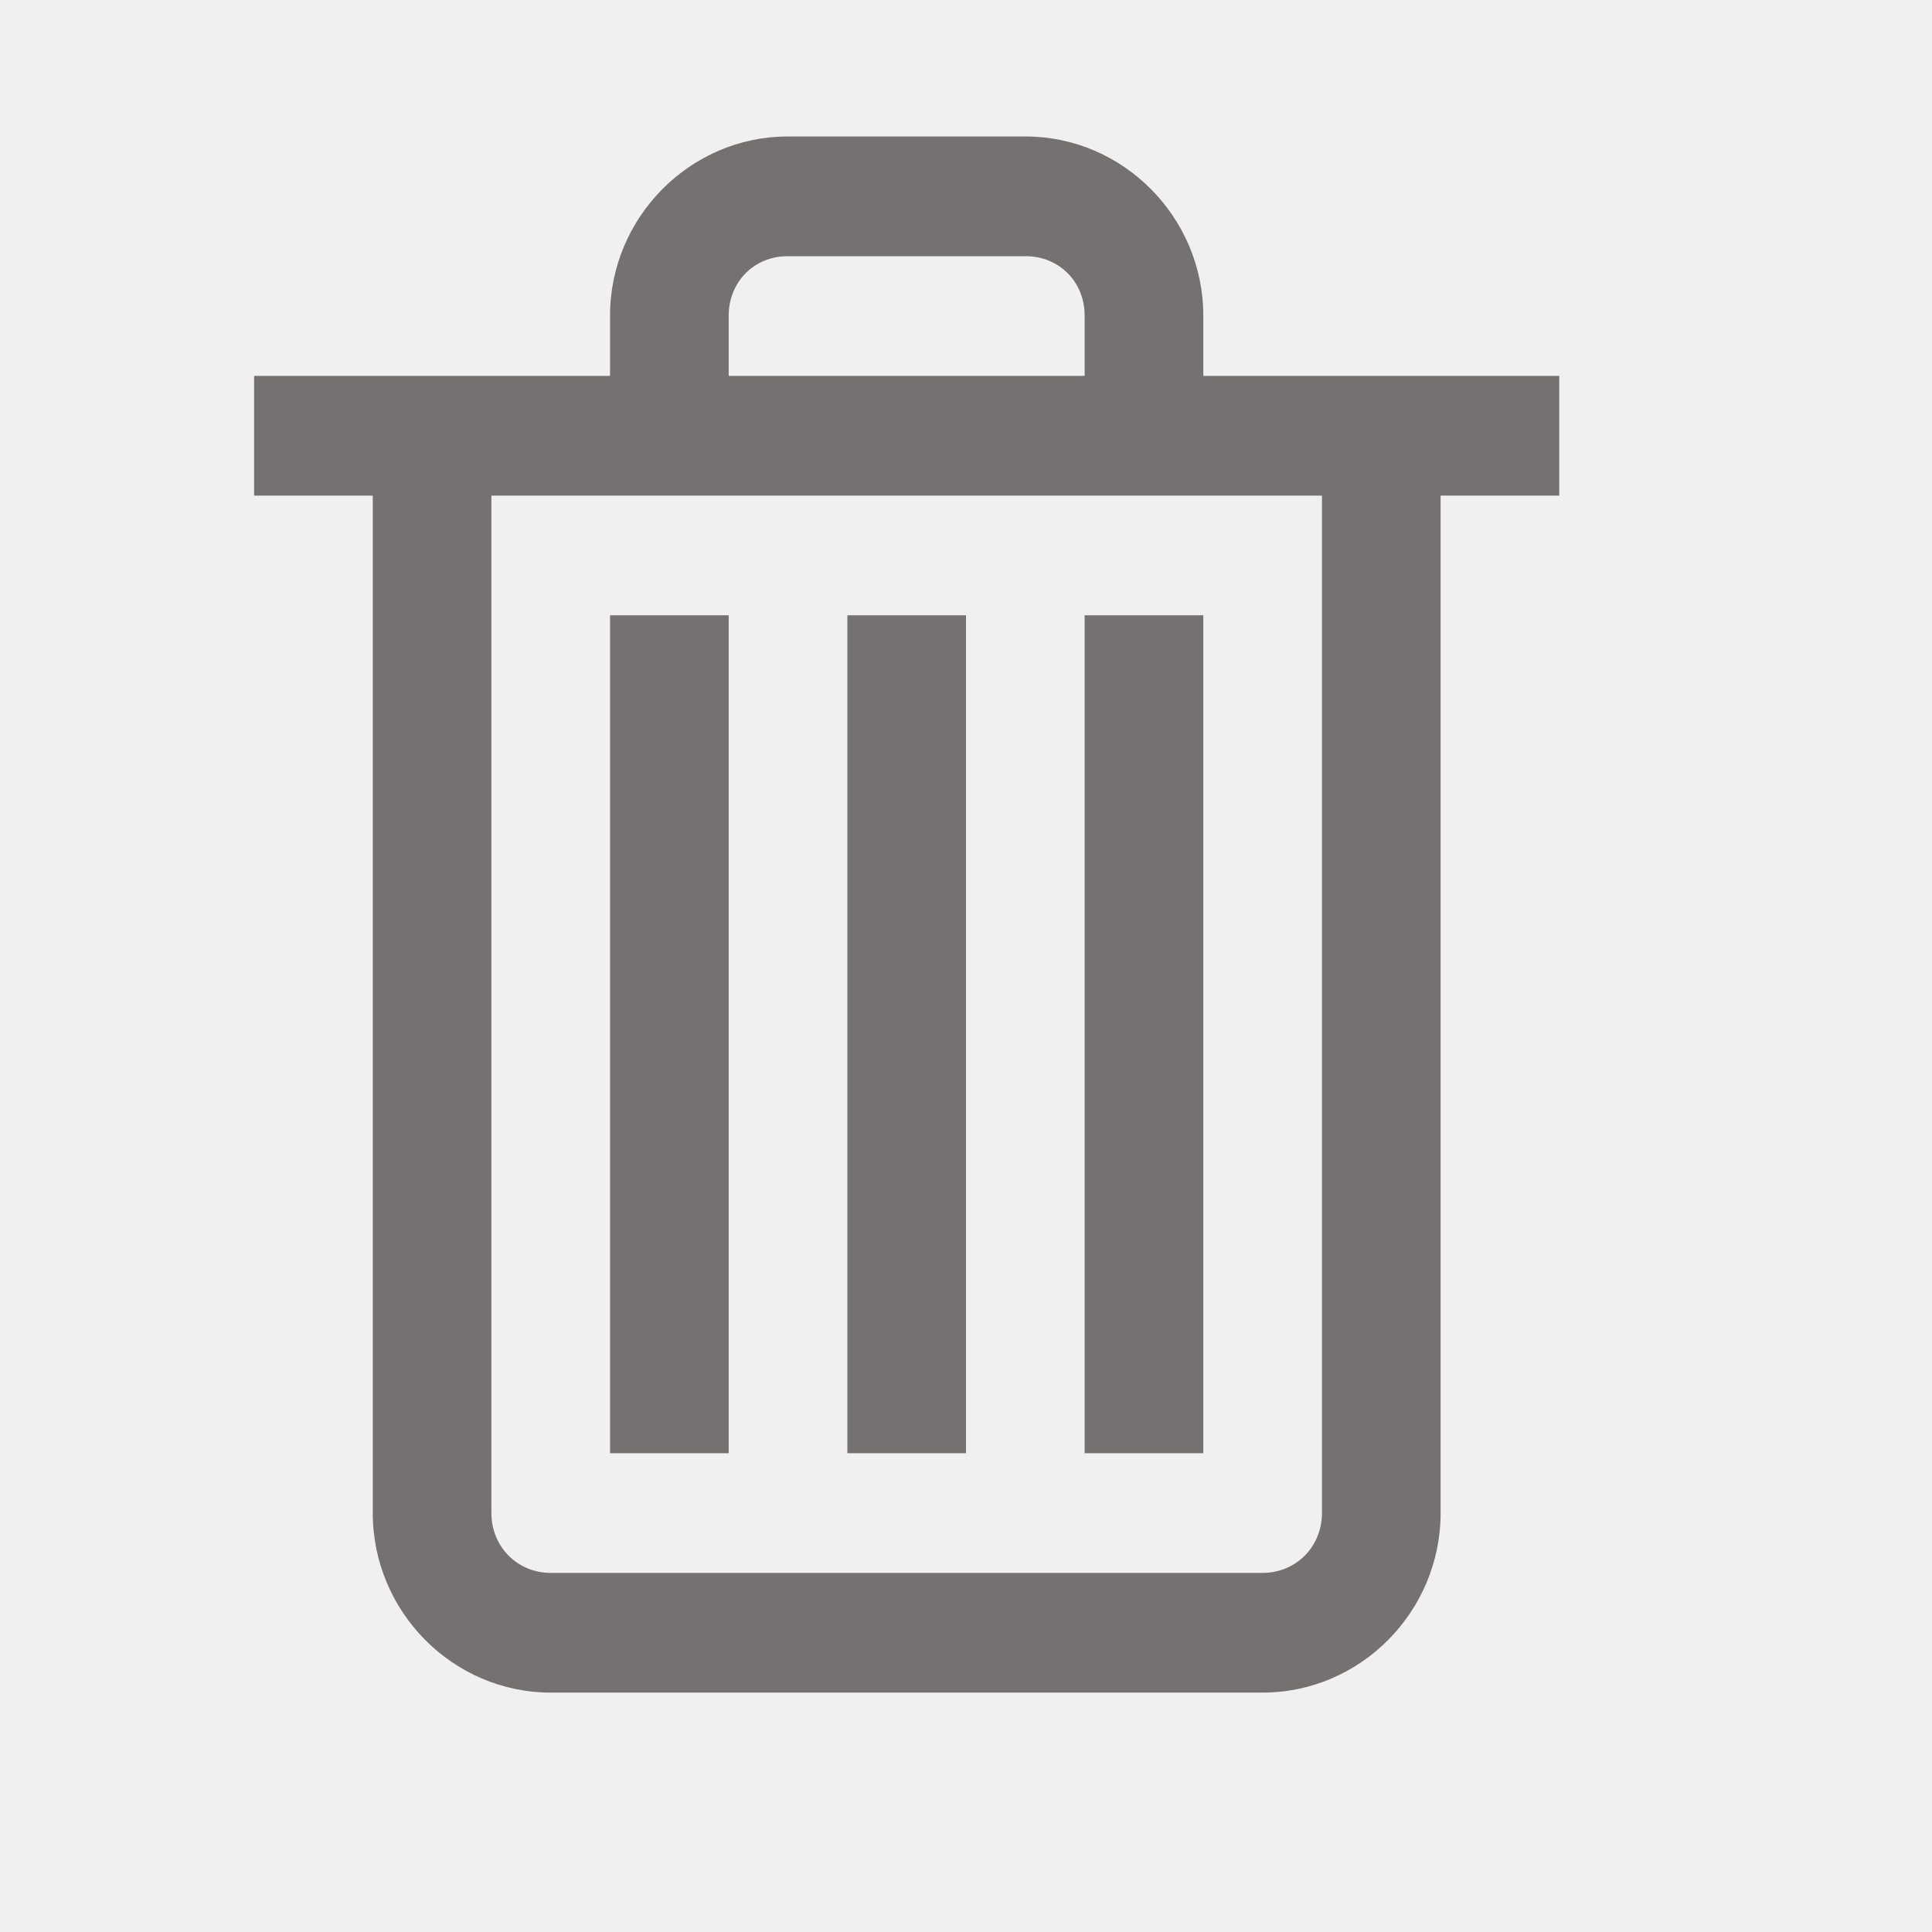
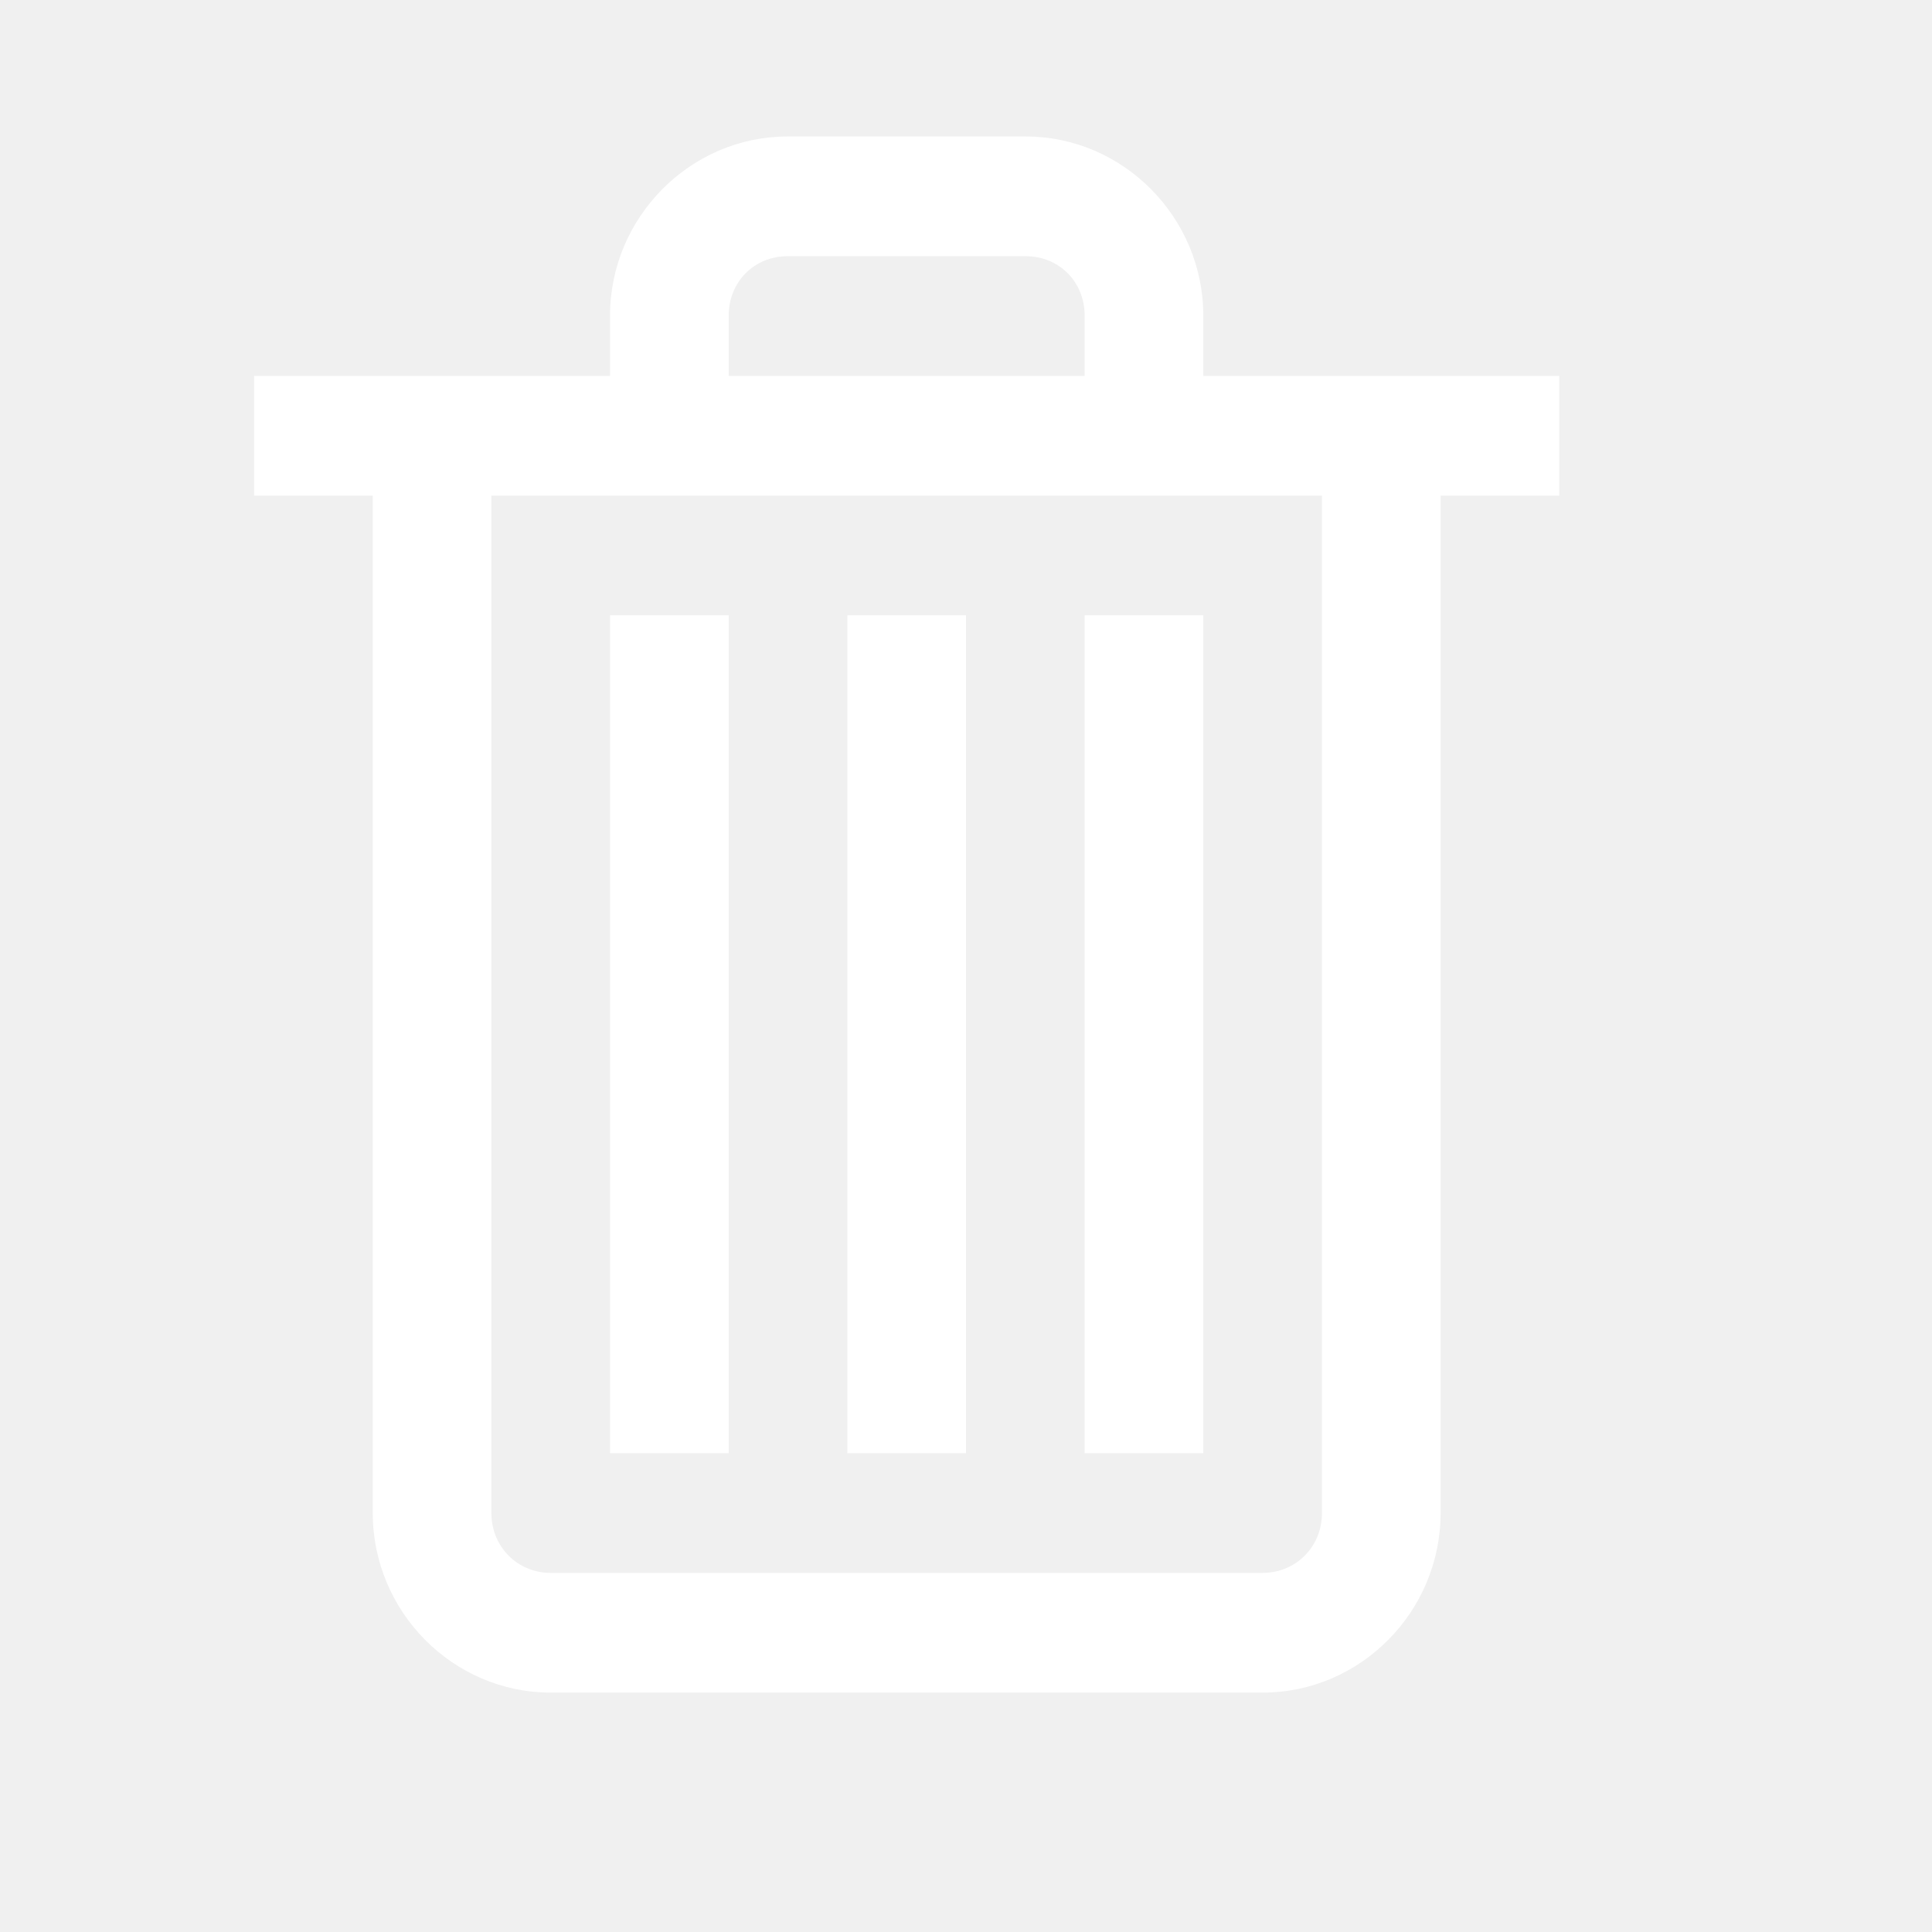
<svg xmlns="http://www.w3.org/2000/svg" width="115" height="115" xml:space="preserve" overflow="hidden">
  <defs>
    <clipPath id="clip0">
      <rect x="1017" y="66" width="115" height="115" />
    </clipPath>
    <clipPath id="clip1">
      <rect x="1018" y="67" width="113" height="114" />
    </clipPath>
    <clipPath id="clip2">
      <rect x="1018" y="67" width="113" height="114" />
    </clipPath>
    <clipPath id="clip3">
      <rect x="1018" y="67" width="113" height="114" />
    </clipPath>
  </defs>
  <g clip-path="url(#clip0)" transform="translate(-1017 -66)">
    <g clip-path="url(#clip1)">
      <g clip-path="url(#clip2)">
        <g clip-path="url(#clip3)">
-           <path d="M45.879 7.062C40.085 7.062 35.312 11.835 35.312 17.629L35.312 21.188 14.125 21.188 14.125 28.25 21.188 28.25 21.188 88.281C21.188 94.102 25.96 98.875 31.781 98.875L74.156 98.875C79.977 98.875 84.75 94.102 84.75 88.281L84.75 28.25 91.812 28.25 91.812 21.188 70.625 21.188 70.625 17.629C70.625 11.835 65.852 7.062 60.059 7.062ZM45.879 14.125 60.059 14.125C62.045 14.125 63.562 15.642 63.562 17.629L63.562 21.188 42.375 21.188 42.375 17.629C42.375 15.642 43.892 14.125 45.879 14.125ZM28.25 28.25 77.688 28.25 77.688 88.281C77.688 90.267 76.142 91.812 74.156 91.812L31.781 91.812C29.795 91.812 28.25 90.267 28.25 88.281ZM35.312 35.312 35.312 84.75 42.375 84.75 42.375 35.312ZM49.438 35.312 49.438 84.75 56.5 84.75 56.5 35.312ZM63.562 35.312 63.562 84.75 70.625 84.75 70.625 35.312Z" fill="#767171" fill-rule="nonzero" fill-opacity="1" transform="matrix(1 0 0 1.00885 1018 67)" />
+           <path d="M45.879 7.062C40.085 7.062 35.312 11.835 35.312 17.629L35.312 21.188 14.125 21.188 14.125 28.25 21.188 28.25 21.188 88.281C21.188 94.102 25.96 98.875 31.781 98.875L74.156 98.875C79.977 98.875 84.75 94.102 84.75 88.281L84.75 28.25 91.812 28.25 91.812 21.188 70.625 21.188 70.625 17.629C70.625 11.835 65.852 7.062 60.059 7.062ZM45.879 14.125 60.059 14.125C62.045 14.125 63.562 15.642 63.562 17.629L63.562 21.188 42.375 21.188 42.375 17.629C42.375 15.642 43.892 14.125 45.879 14.125ZM28.25 28.25 77.688 28.25 77.688 88.281C77.688 90.267 76.142 91.812 74.156 91.812L31.781 91.812C29.795 91.812 28.25 90.267 28.25 88.281ZM35.312 35.312 35.312 84.75 42.375 84.75 42.375 35.312ZM49.438 35.312 49.438 84.75 56.5 84.75 56.5 35.312ZM63.562 35.312 63.562 84.75 70.625 84.75 70.625 35.312Z" fill="#ffffff" fill-rule="nonzero" fill-opacity="1" transform="matrix(1 0 0 1.00885 1018 67)" />
        </g>
      </g>
    </g>
  </g>
</svg>
